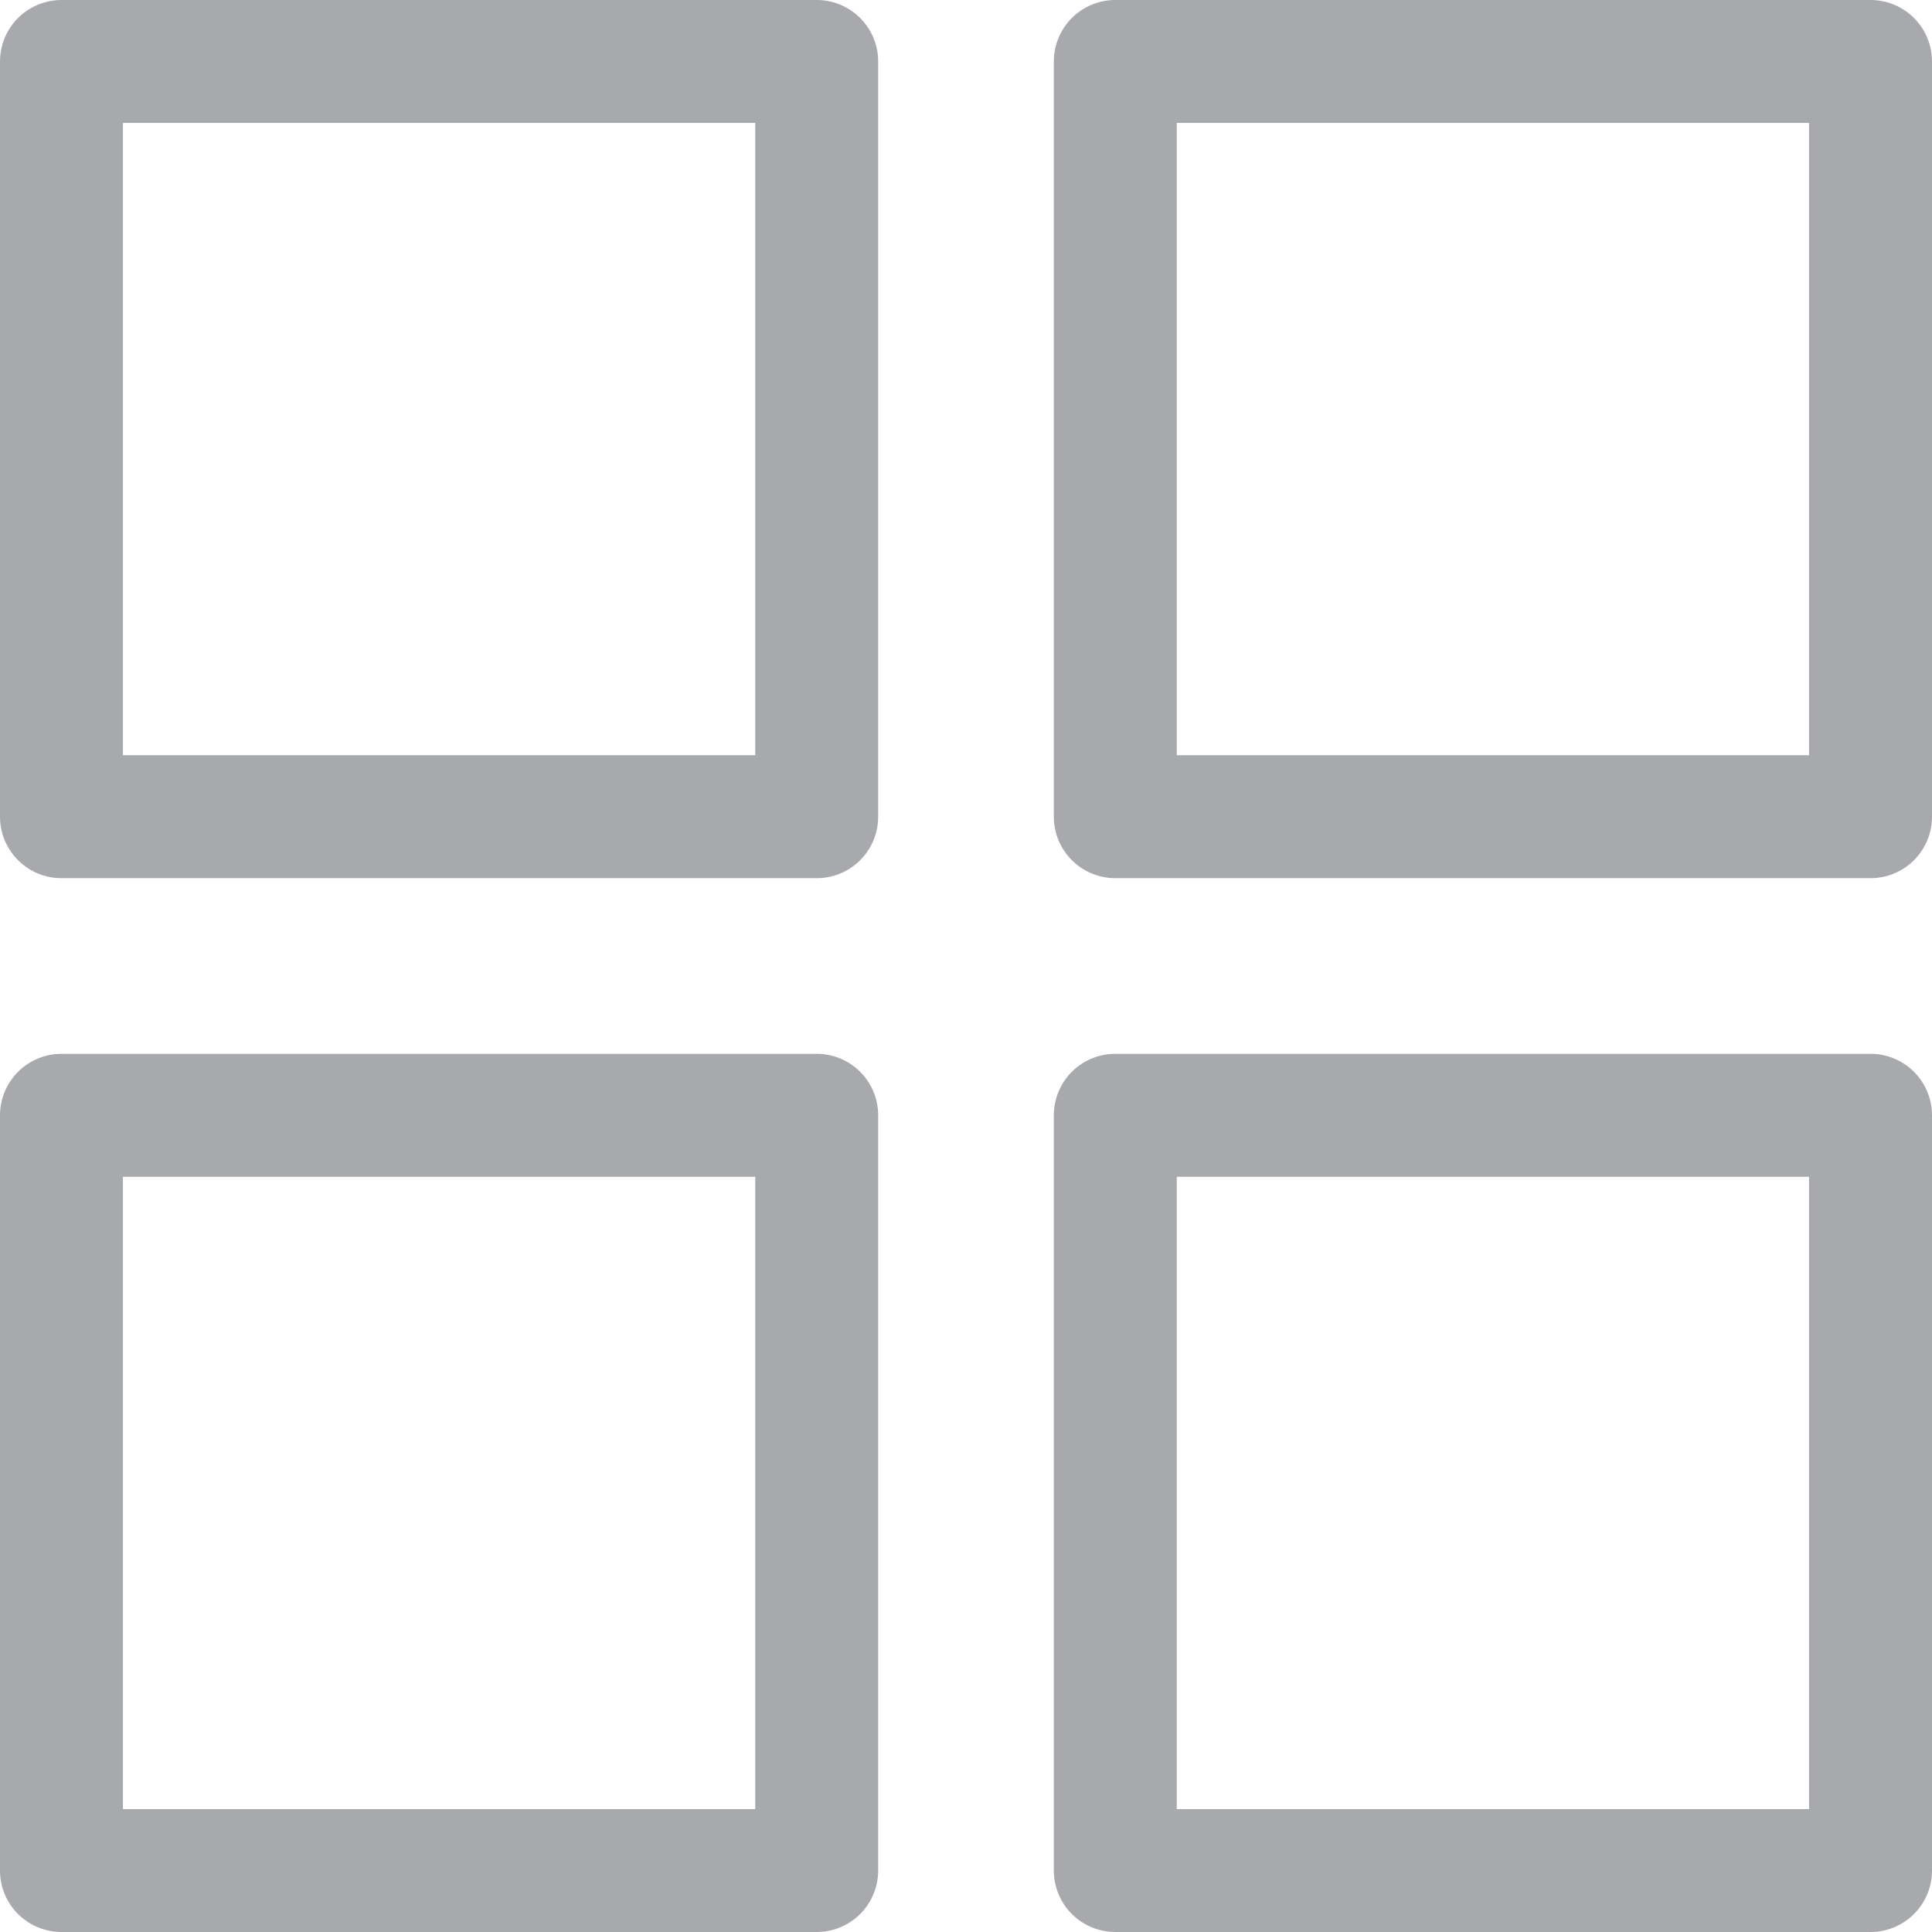
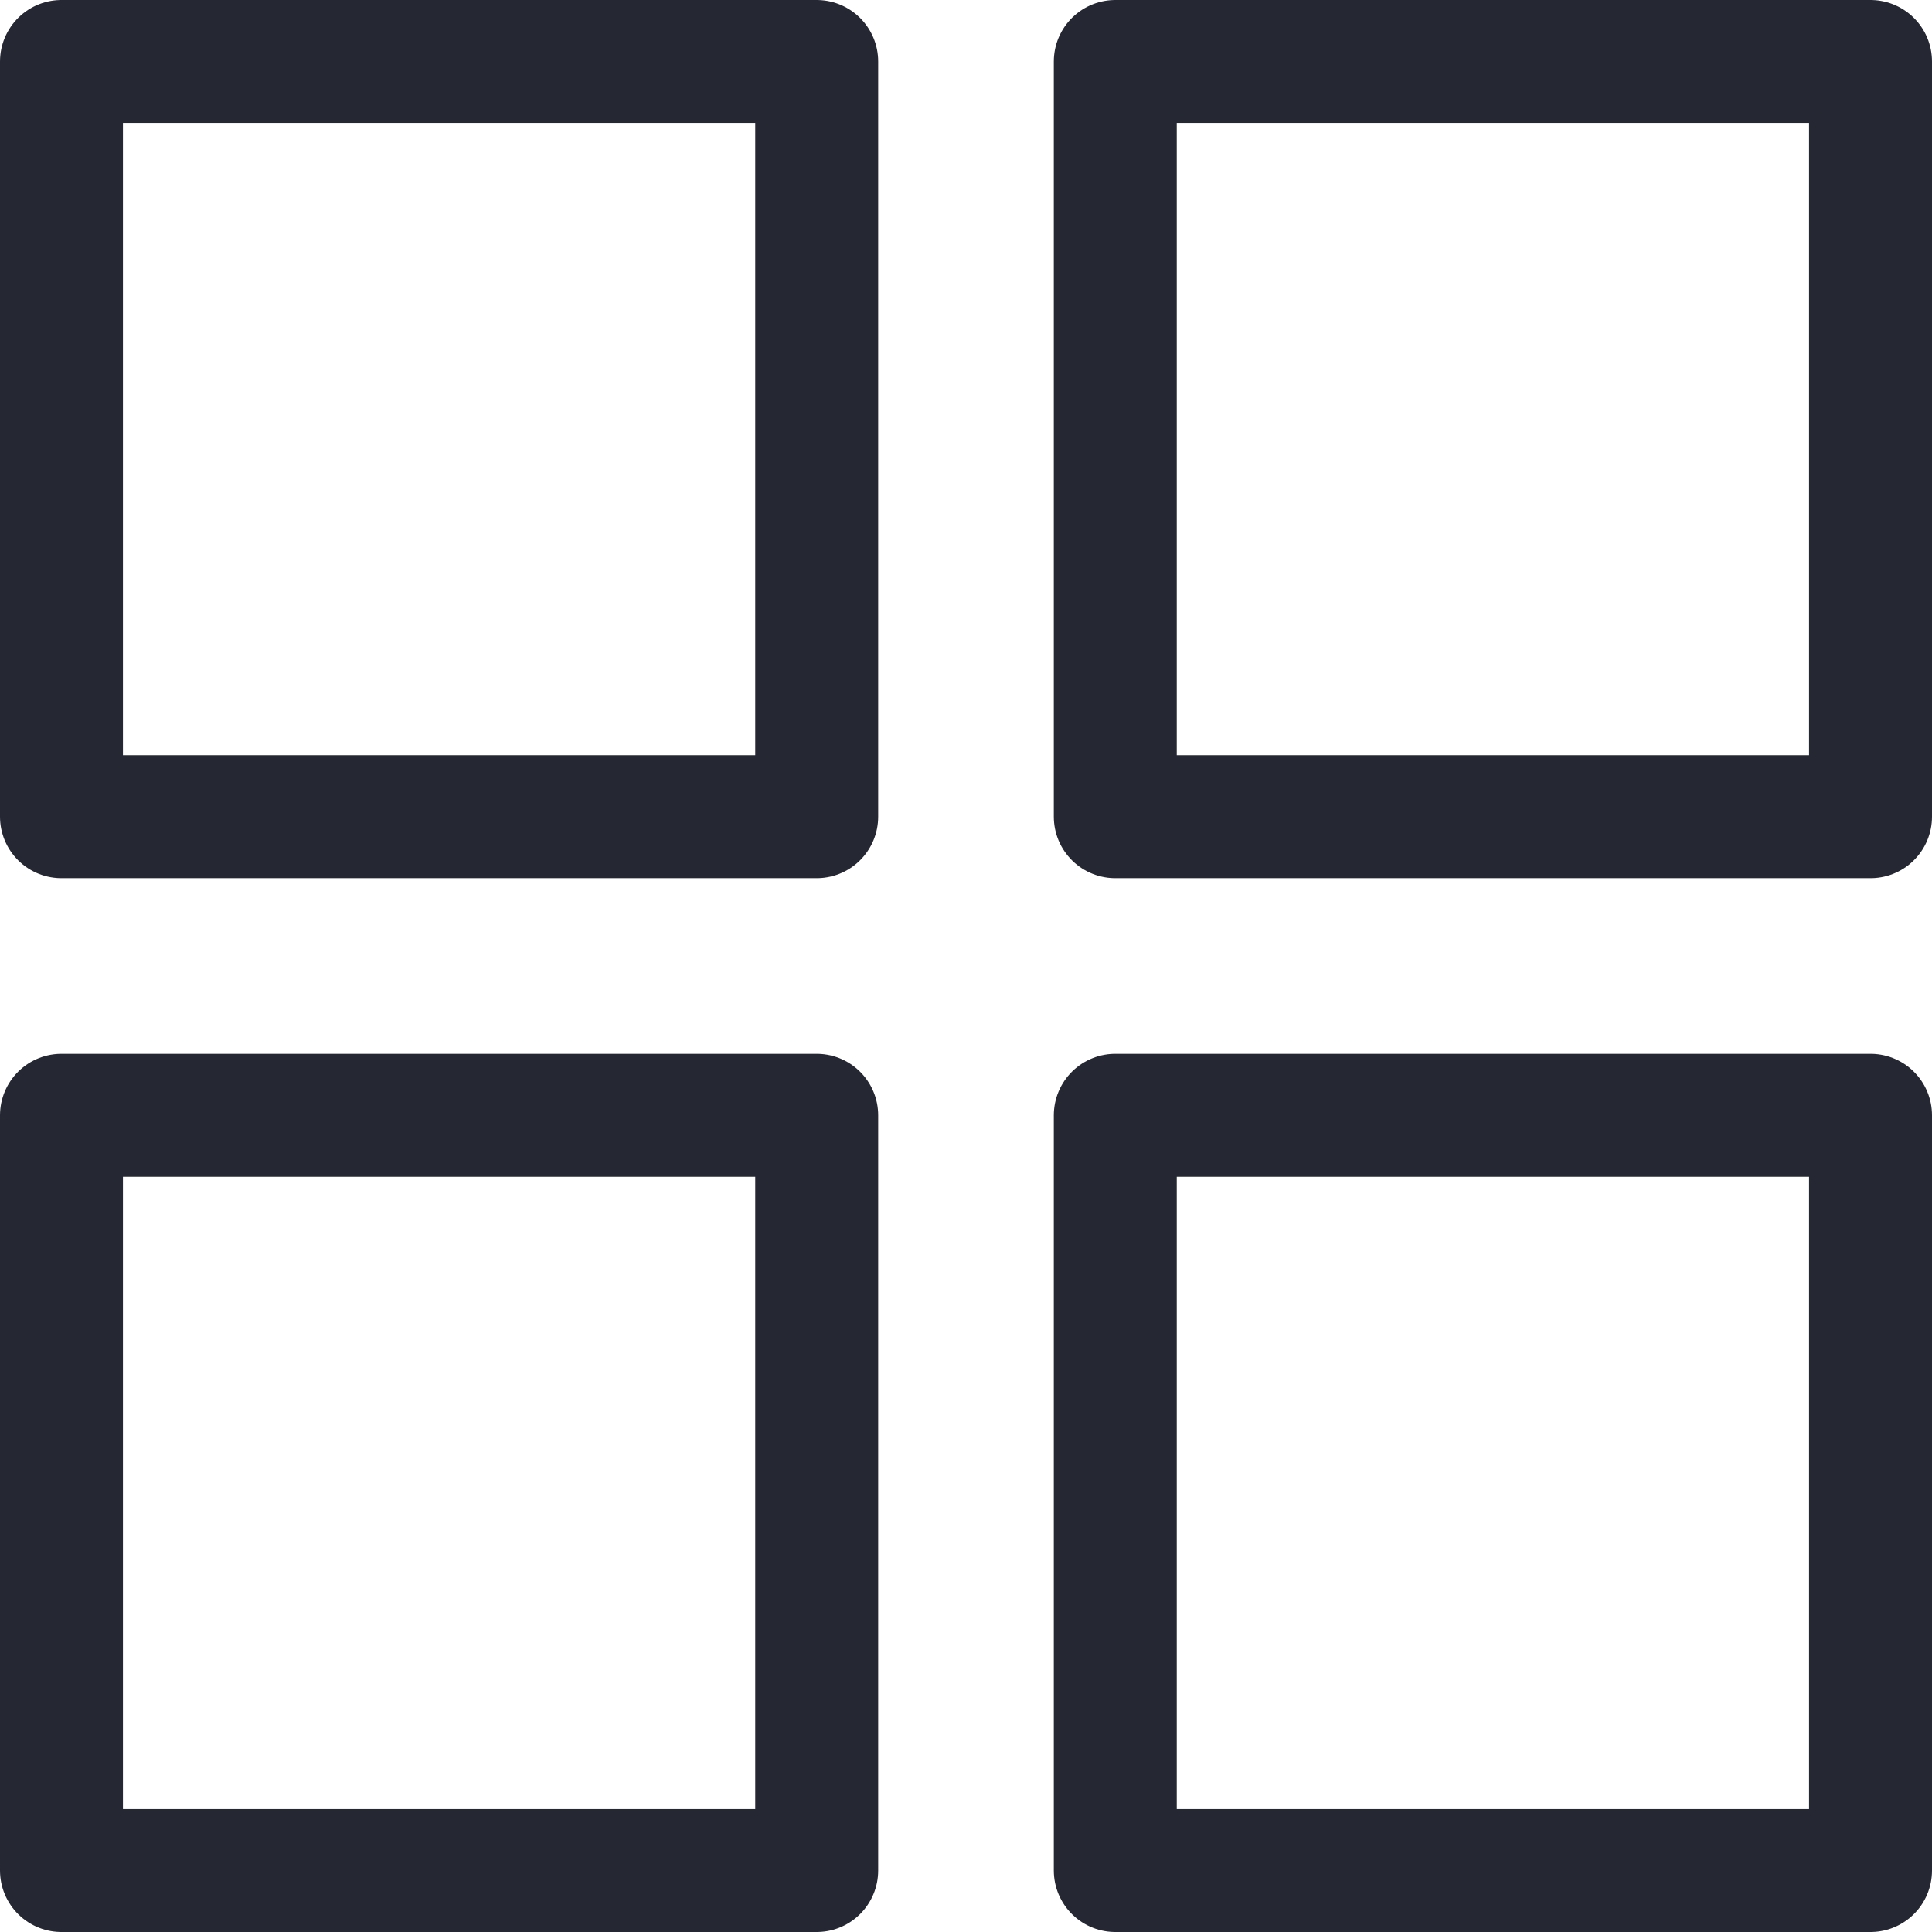
<svg xmlns="http://www.w3.org/2000/svg" width="22" height="22" viewBox="0 0 22 22" fill="none">
-   <g opacity="0.4">
+   <g>
    <rect x="0.7" y="0.7" width="8.6" height="8.6" stroke="#252733" stroke-width="1.4" stroke-linejoin="round" />
    <rect x="0.7" y="12.7" width="8.6" height="8.6" stroke="#252733" stroke-width="1.4" stroke-linejoin="round" />
    <rect x="12.7" y="0.7" width="8.6" height="8.6" stroke="#252733" stroke-width="1.4" stroke-linejoin="round" />
    <rect x="12.7" y="12.7" width="8.6" height="8.6" stroke="#252733" stroke-width="1.4" stroke-linejoin="round" />
  </g>
</svg>
